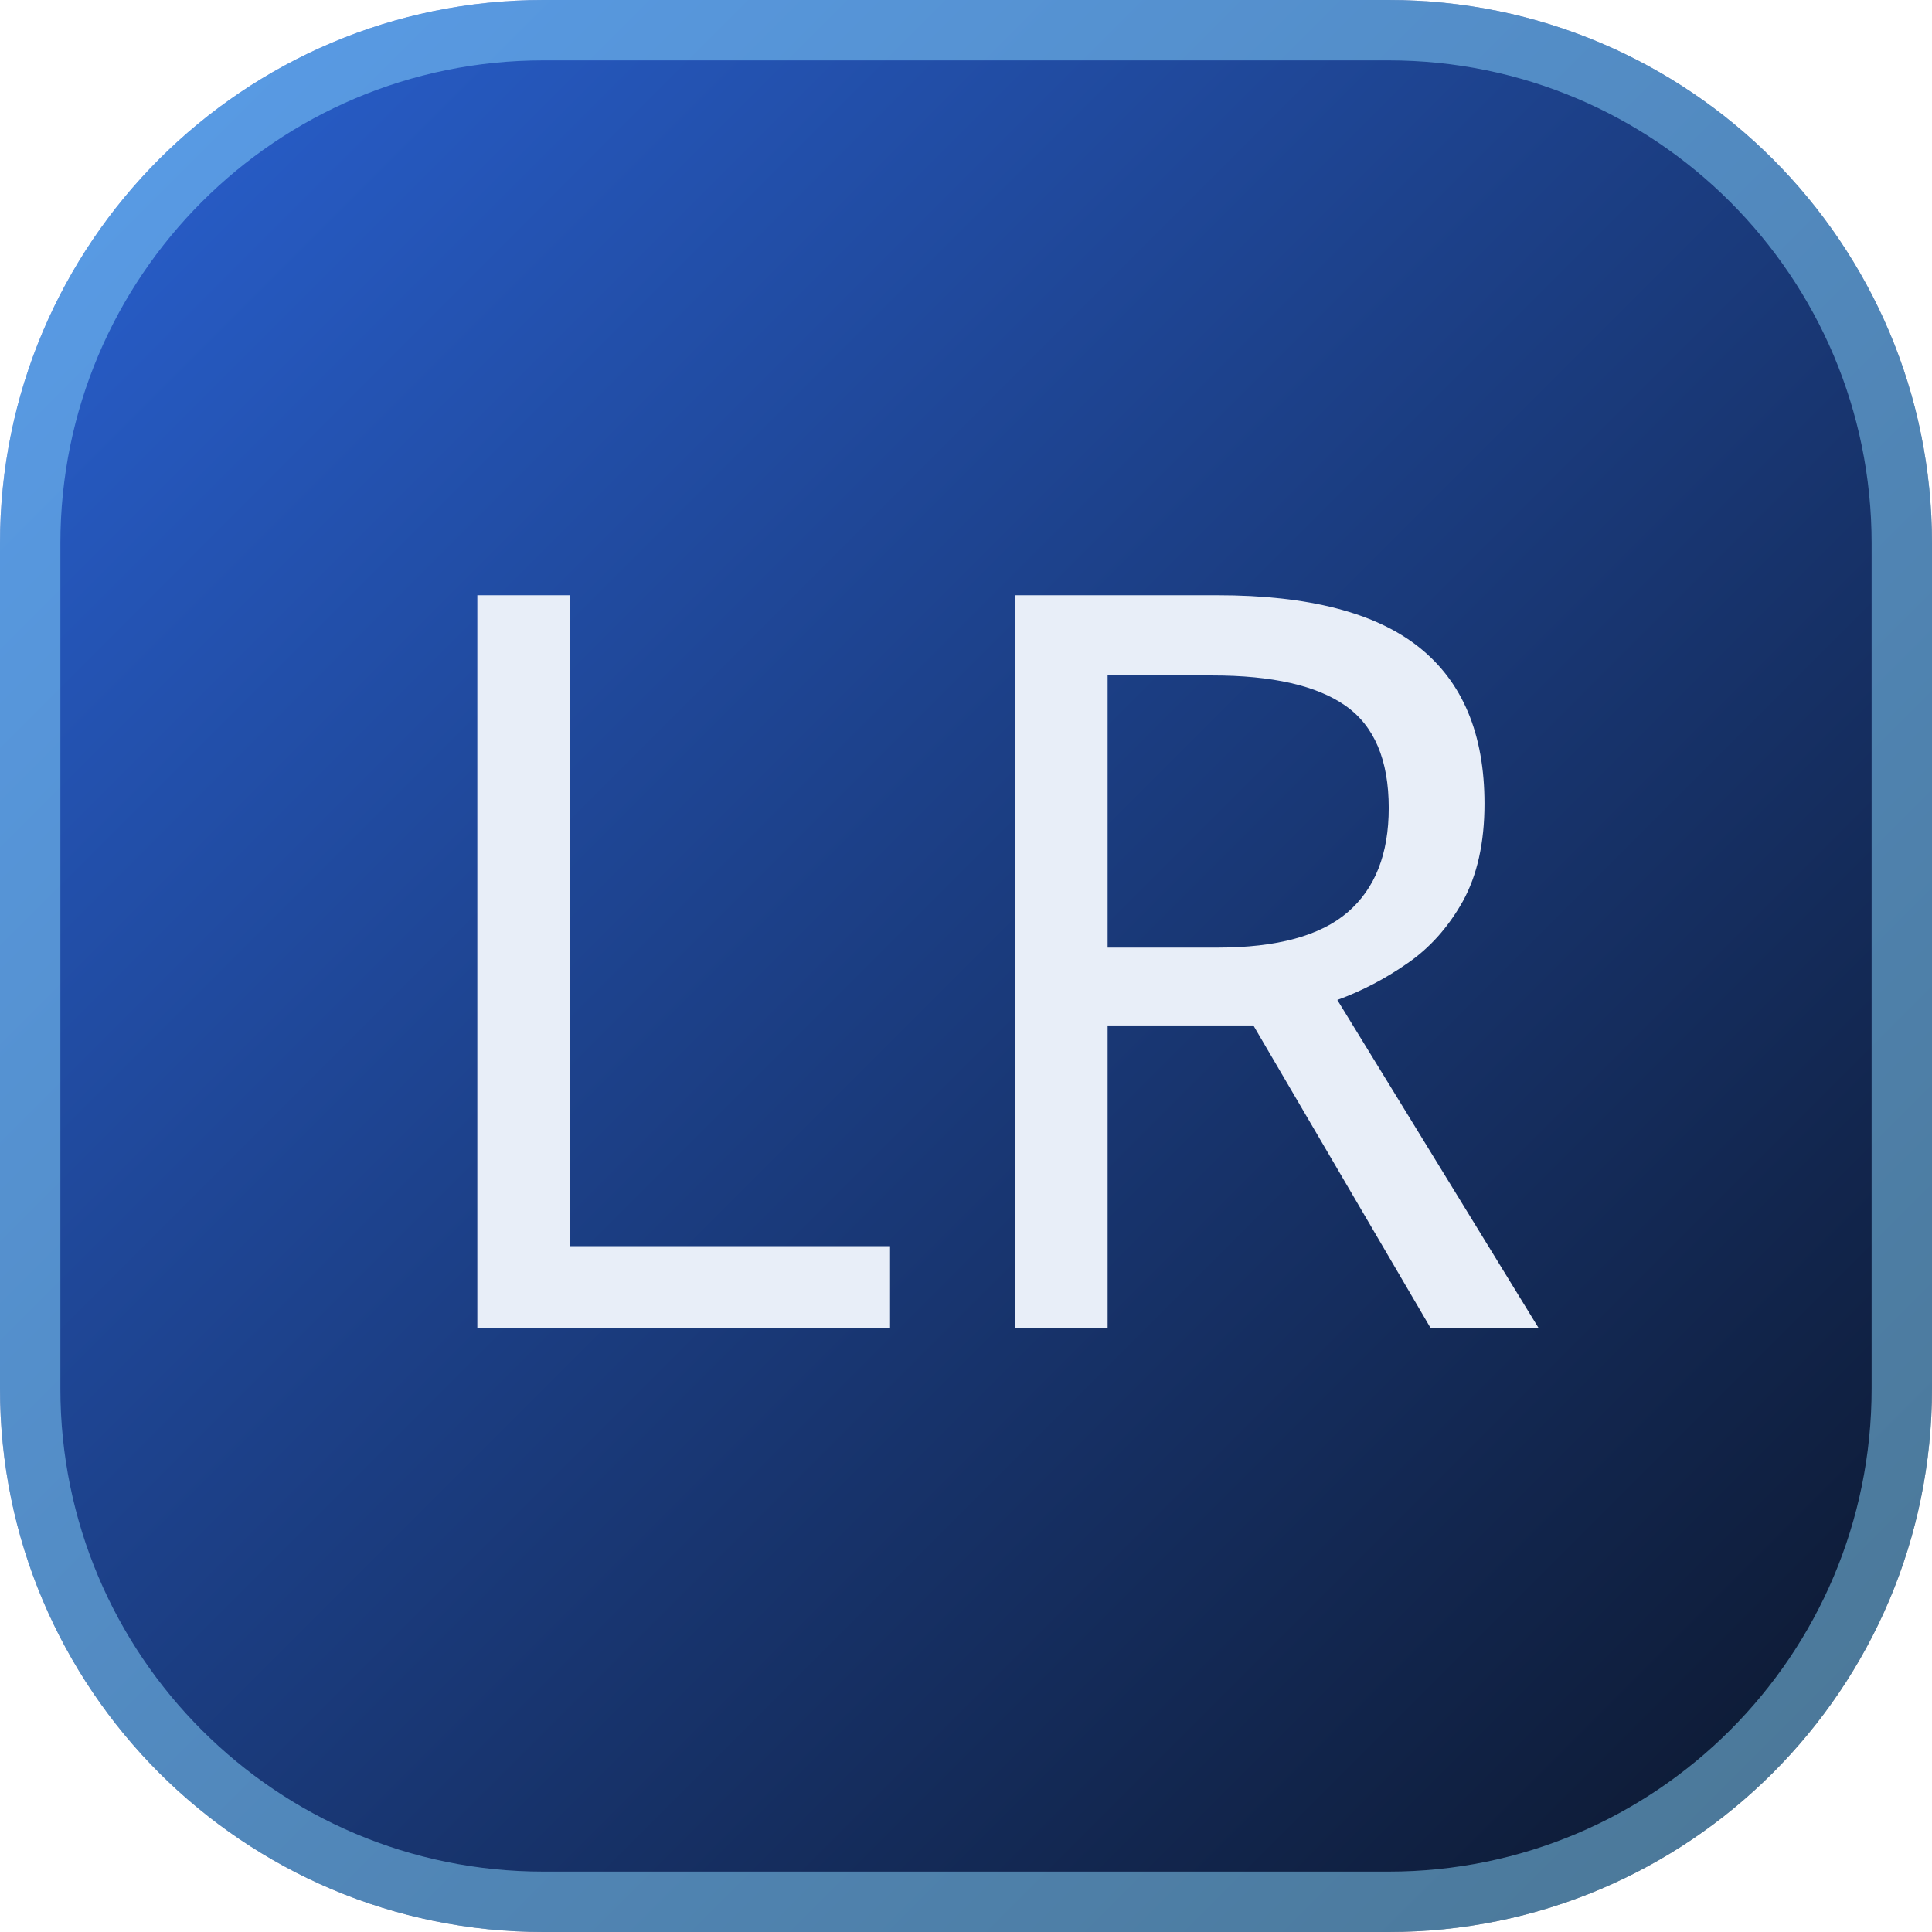
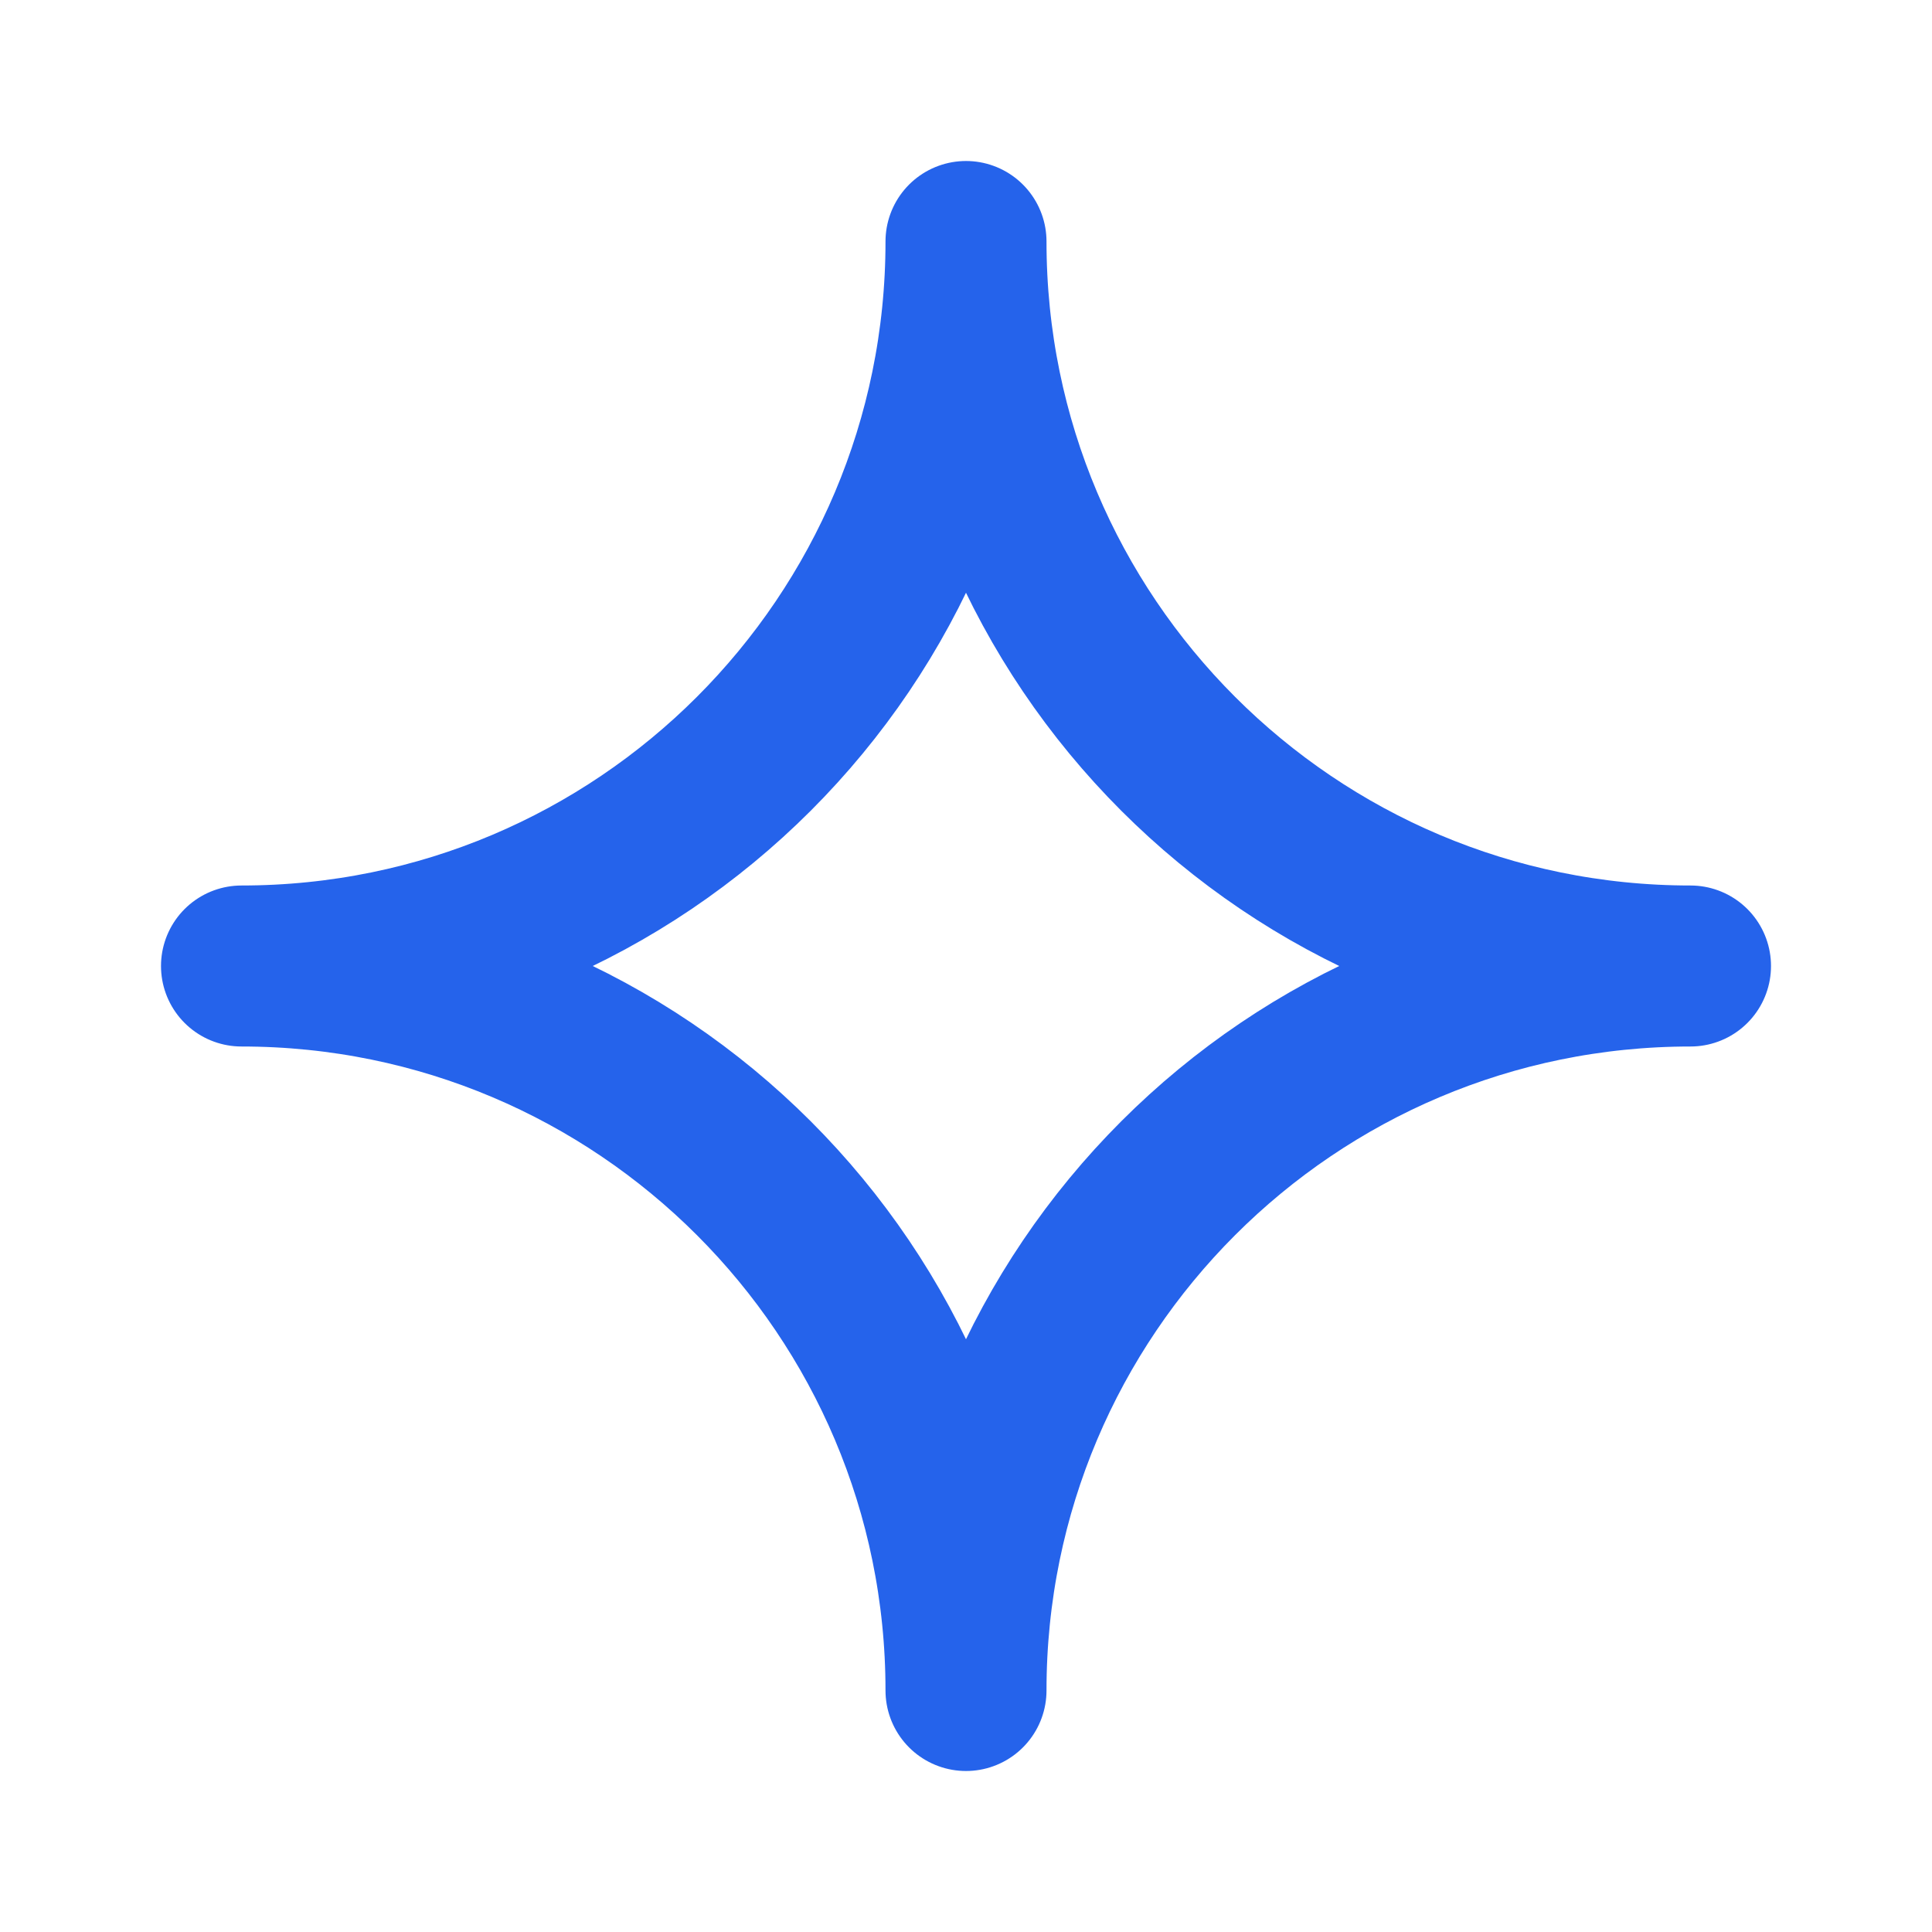
- <svg xmlns="http://www.w3.org/2000/svg" viewBox="0 0 64 64">
-   <defs>
-     <linearGradient id="g" x1="0" y1="0" x2="1" y2="1">
-       <stop offset="0" stop-color="#2a63d6" />
-       <stop offset="1" stop-color="#0b1426" />
-     </linearGradient>
-   </defs>
-   <rect width="64" height="64" rx="18" fill="url(#g)" />
-   <rect x="1" y="1" width="62" height="62" rx="17" fill="none" stroke="#8ad9ff" stroke-opacity=".5" stroke-width="2" />
-   <text x="32" y="44" text-anchor="middle" font-family="Impact,Anton,Arial Narrow,sans-serif" font-size="34" fill="#e8eef8">LR</text>
+ <svg xmlns="http://www.w3.org/2000/svg" viewBox="0 0 24 24" width="32" height="32" fill="none" stroke="#2563eb" stroke-width="2" stroke-linejoin="round">
+   <path d="M3 12C7.971 12 12 7.971 12 3C12 7.971 16.029 12 21 12C16.029 12 12 16.029 12 21C12 16.029 7.971 12 3 12Z" />
</svg>
